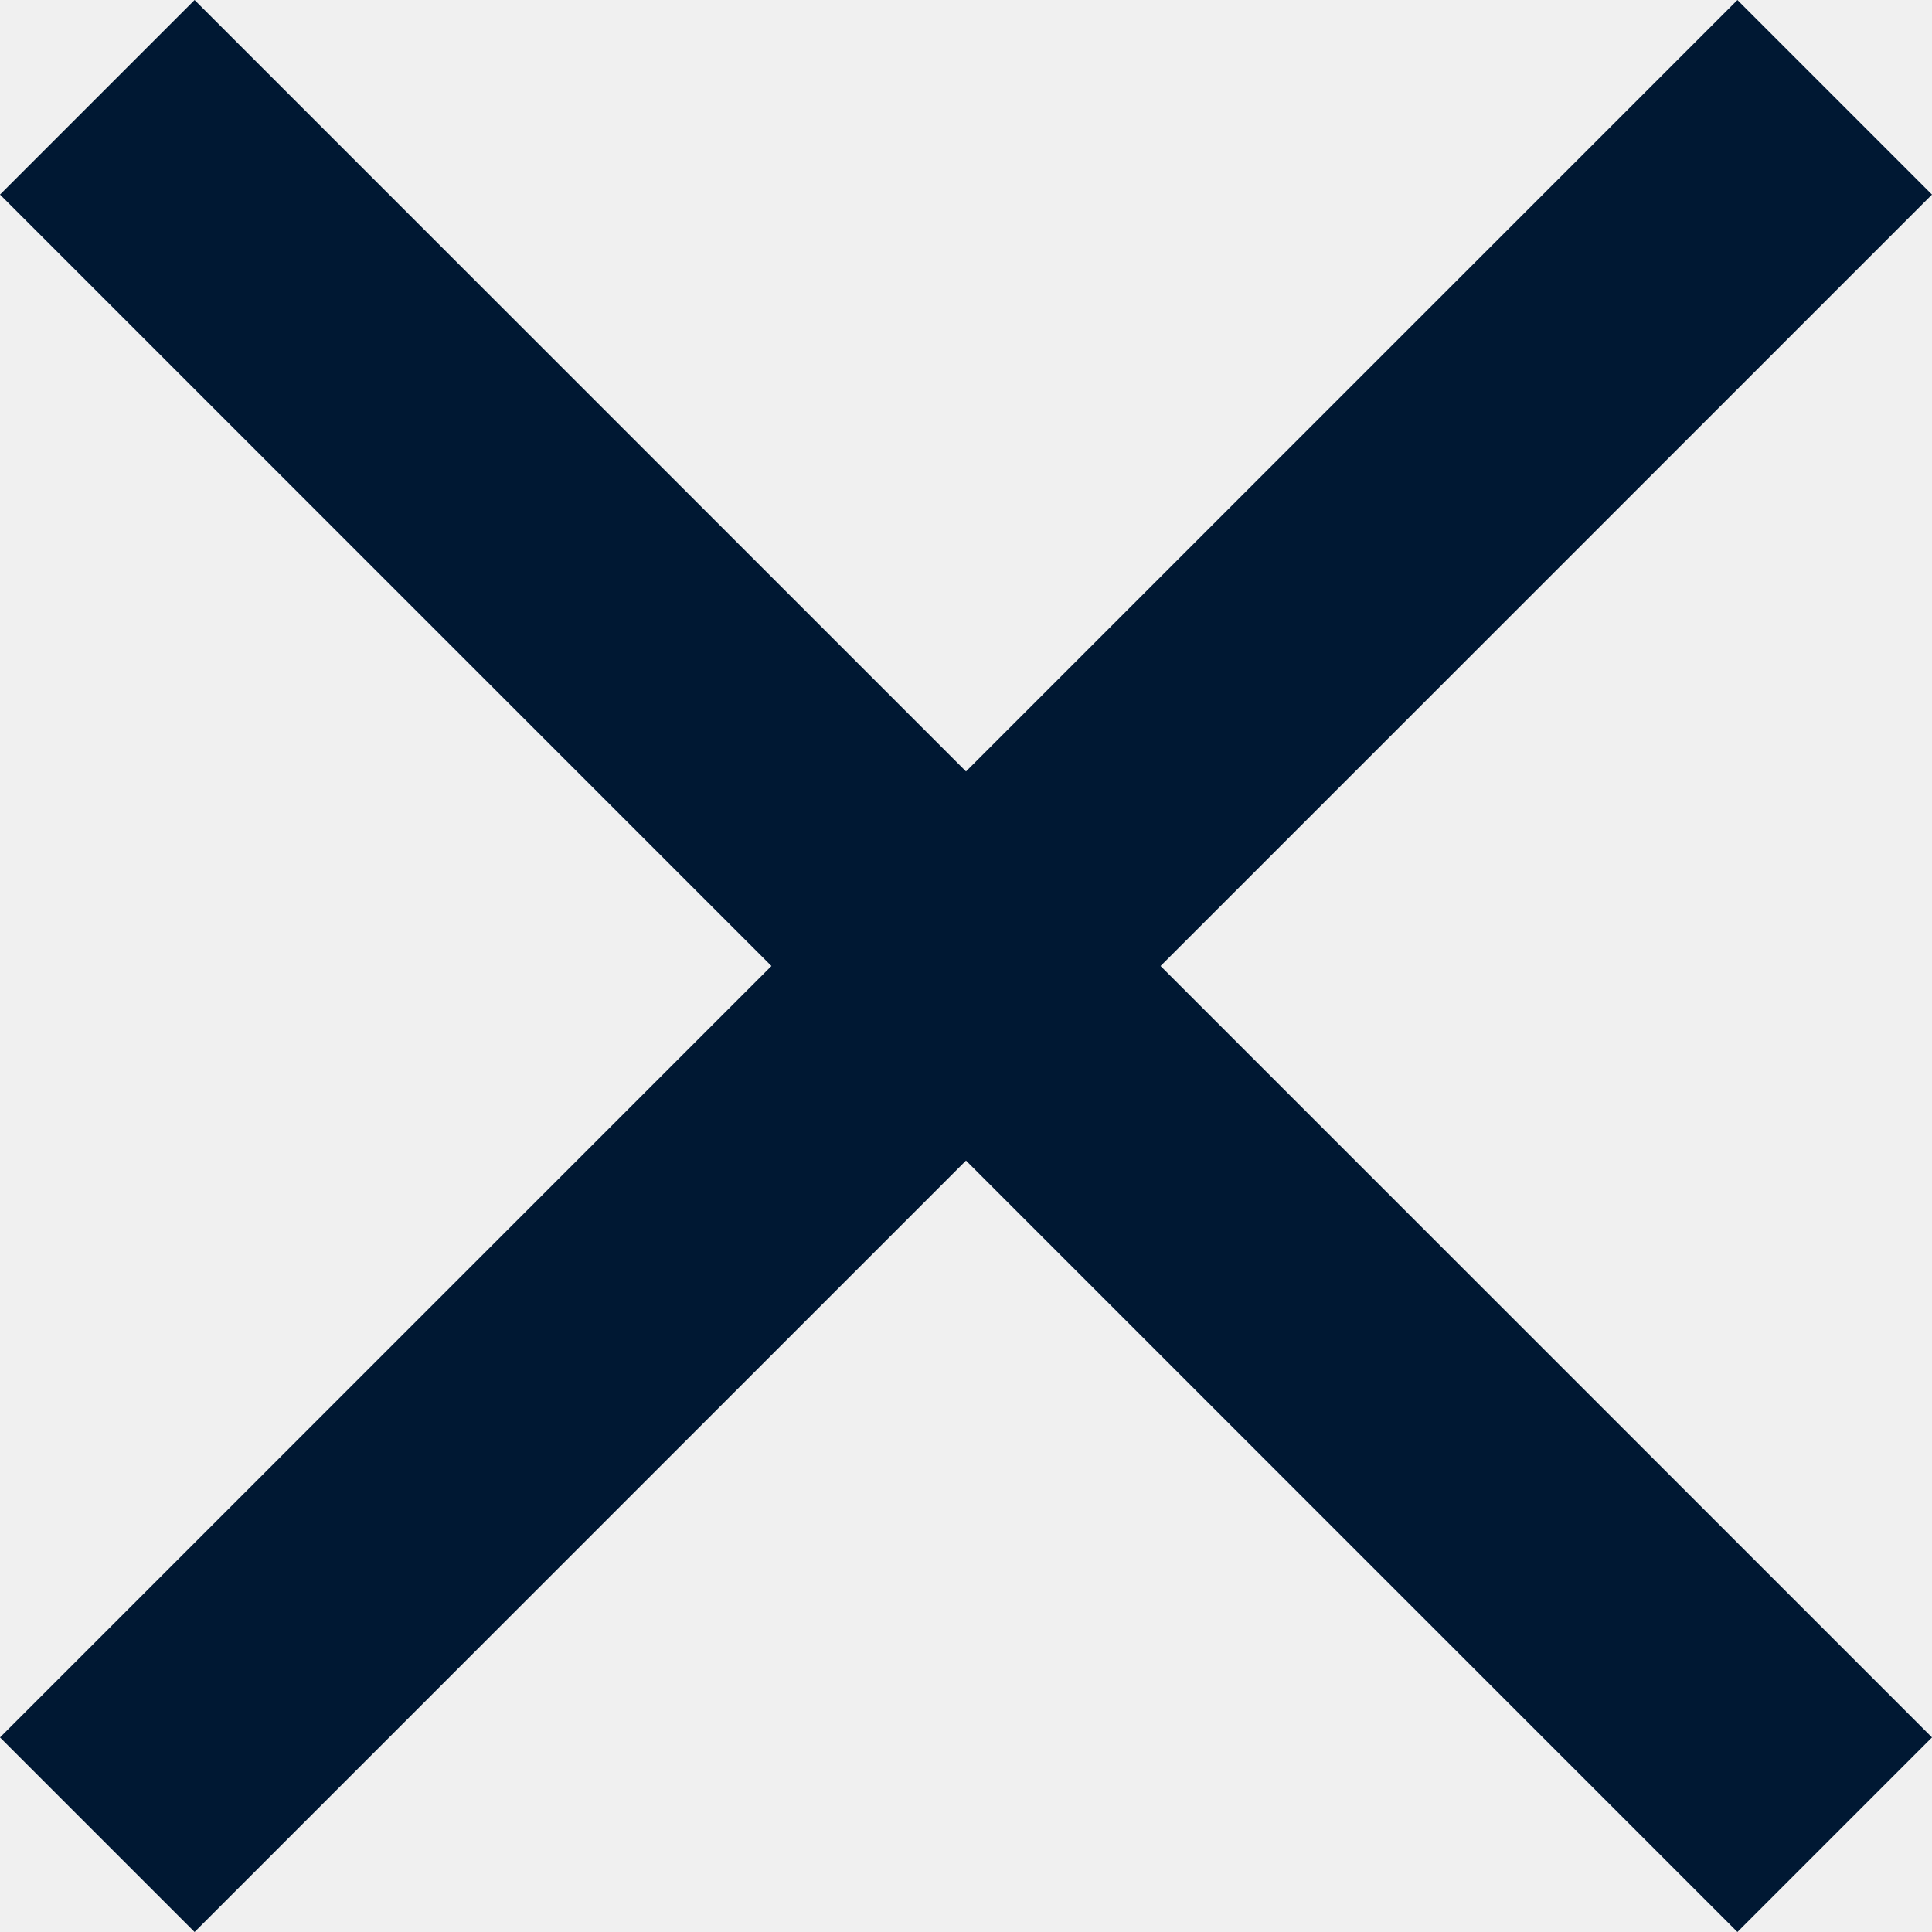
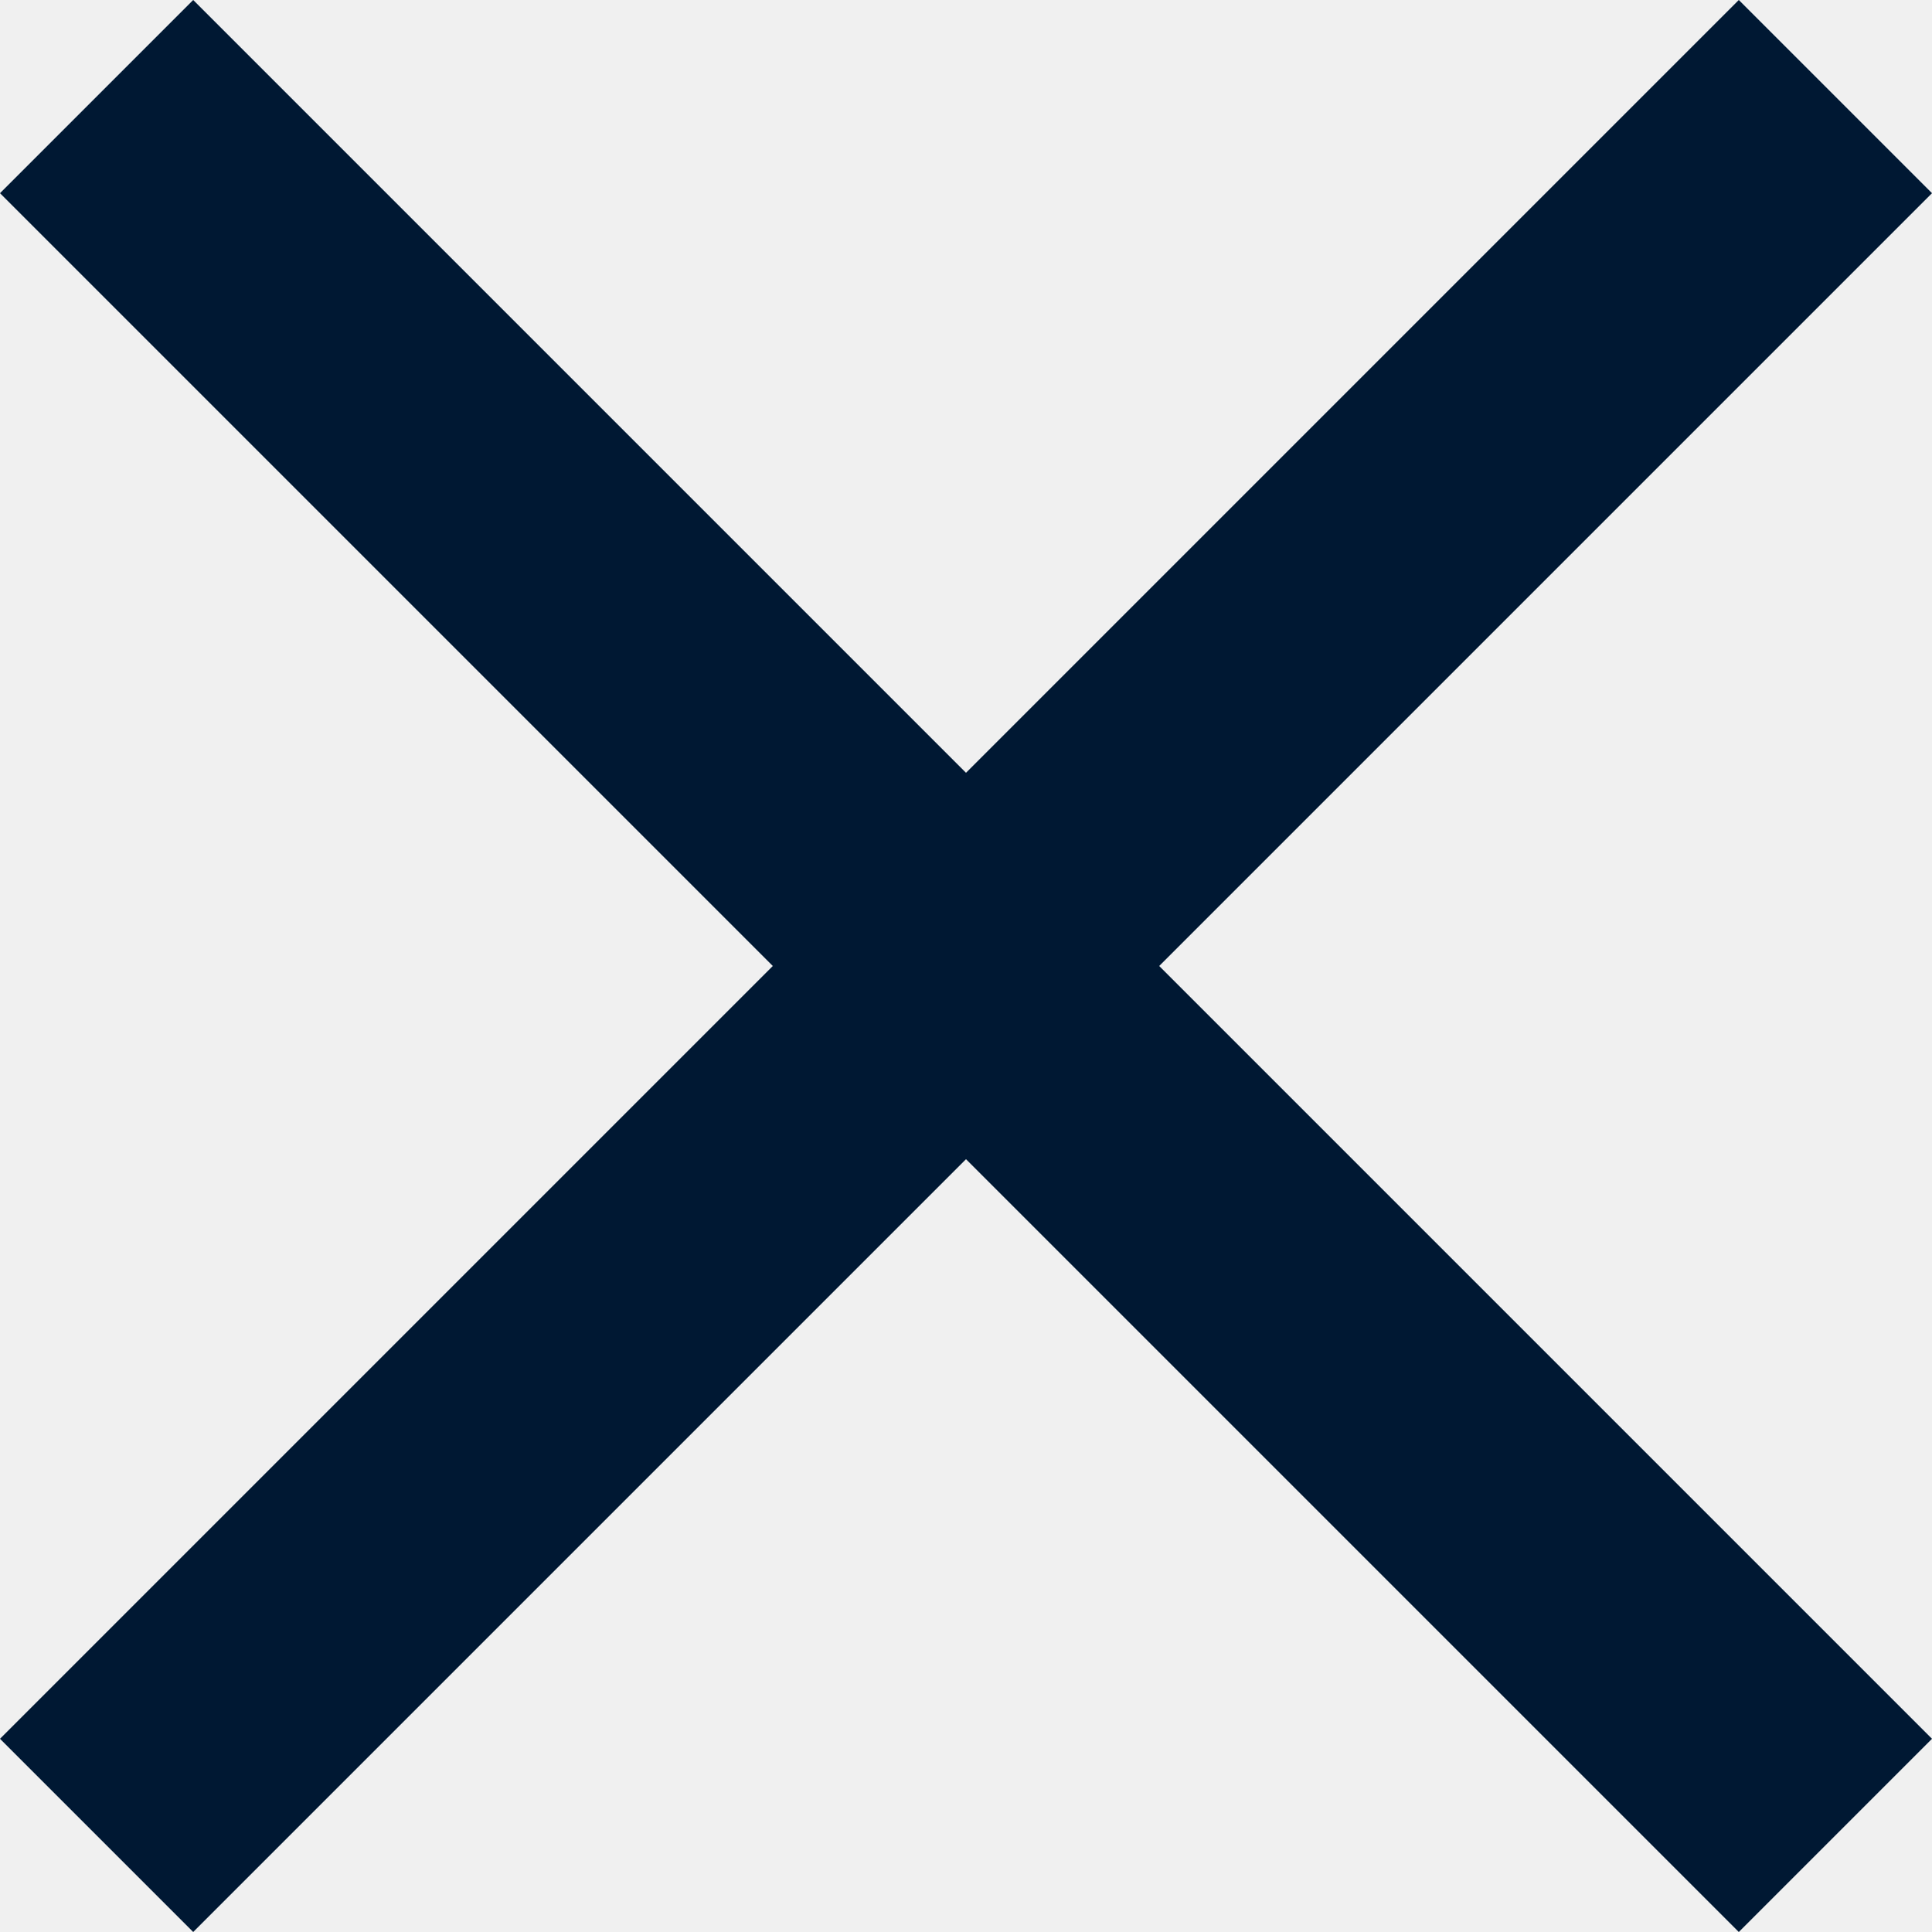
- <svg xmlns="http://www.w3.org/2000/svg" xmlns:xlink="http://www.w3.org/1999/xlink" width="14px" height="14px" viewBox="0 0 14 14" version="1.1">
-   <defs>
-     <polygon id="path-1" points="14 1.41 12.59 0 7 5.59 1.41 0 0 1.41 5.59 7 0 12.59 1.41 14 7 8.41 12.59 14 14 12.59 8.41 7" />
-   </defs>
-   <g id="Icons" stroke="none" stroke-width="1" fill="none" fill-rule="evenodd">
-     <g id="action-/-close" transform="translate(-5, -5)">
-       <g id="close">
-         <g id="Icon-🎨" transform="translate(5, 5)">
-           <mask id="mask-2" fill="white">
-             <use xlink:href="#path-1" />
-           </mask>
-           <use id="Mask" fill="#001833" fill-rule="nonzero" xlink:href="#path-1" />
-         </g>
-       </g>
-     </g>
-   </g>
+ <svg xmlns="http://www.w3.org/2000/svg" version="1.1" id="Layer_1" x="0px" y="0px" viewBox="0 0 14 14" style="enable-background:new 0 0 14 14;" xml:space="preserve">
+   <style type="text/css">
+ 	.st0{fill:#001833;}
+ </style>
+   <path class="st0" d="M14,1.4L12.6,0L7,5.6L1.4,0L0,1.4L5.6,7L0,12.6L1.4,14L7,8.4l5.6,5.6l1.4-1.4L8.4,7L14,1.4z" />
</svg>
